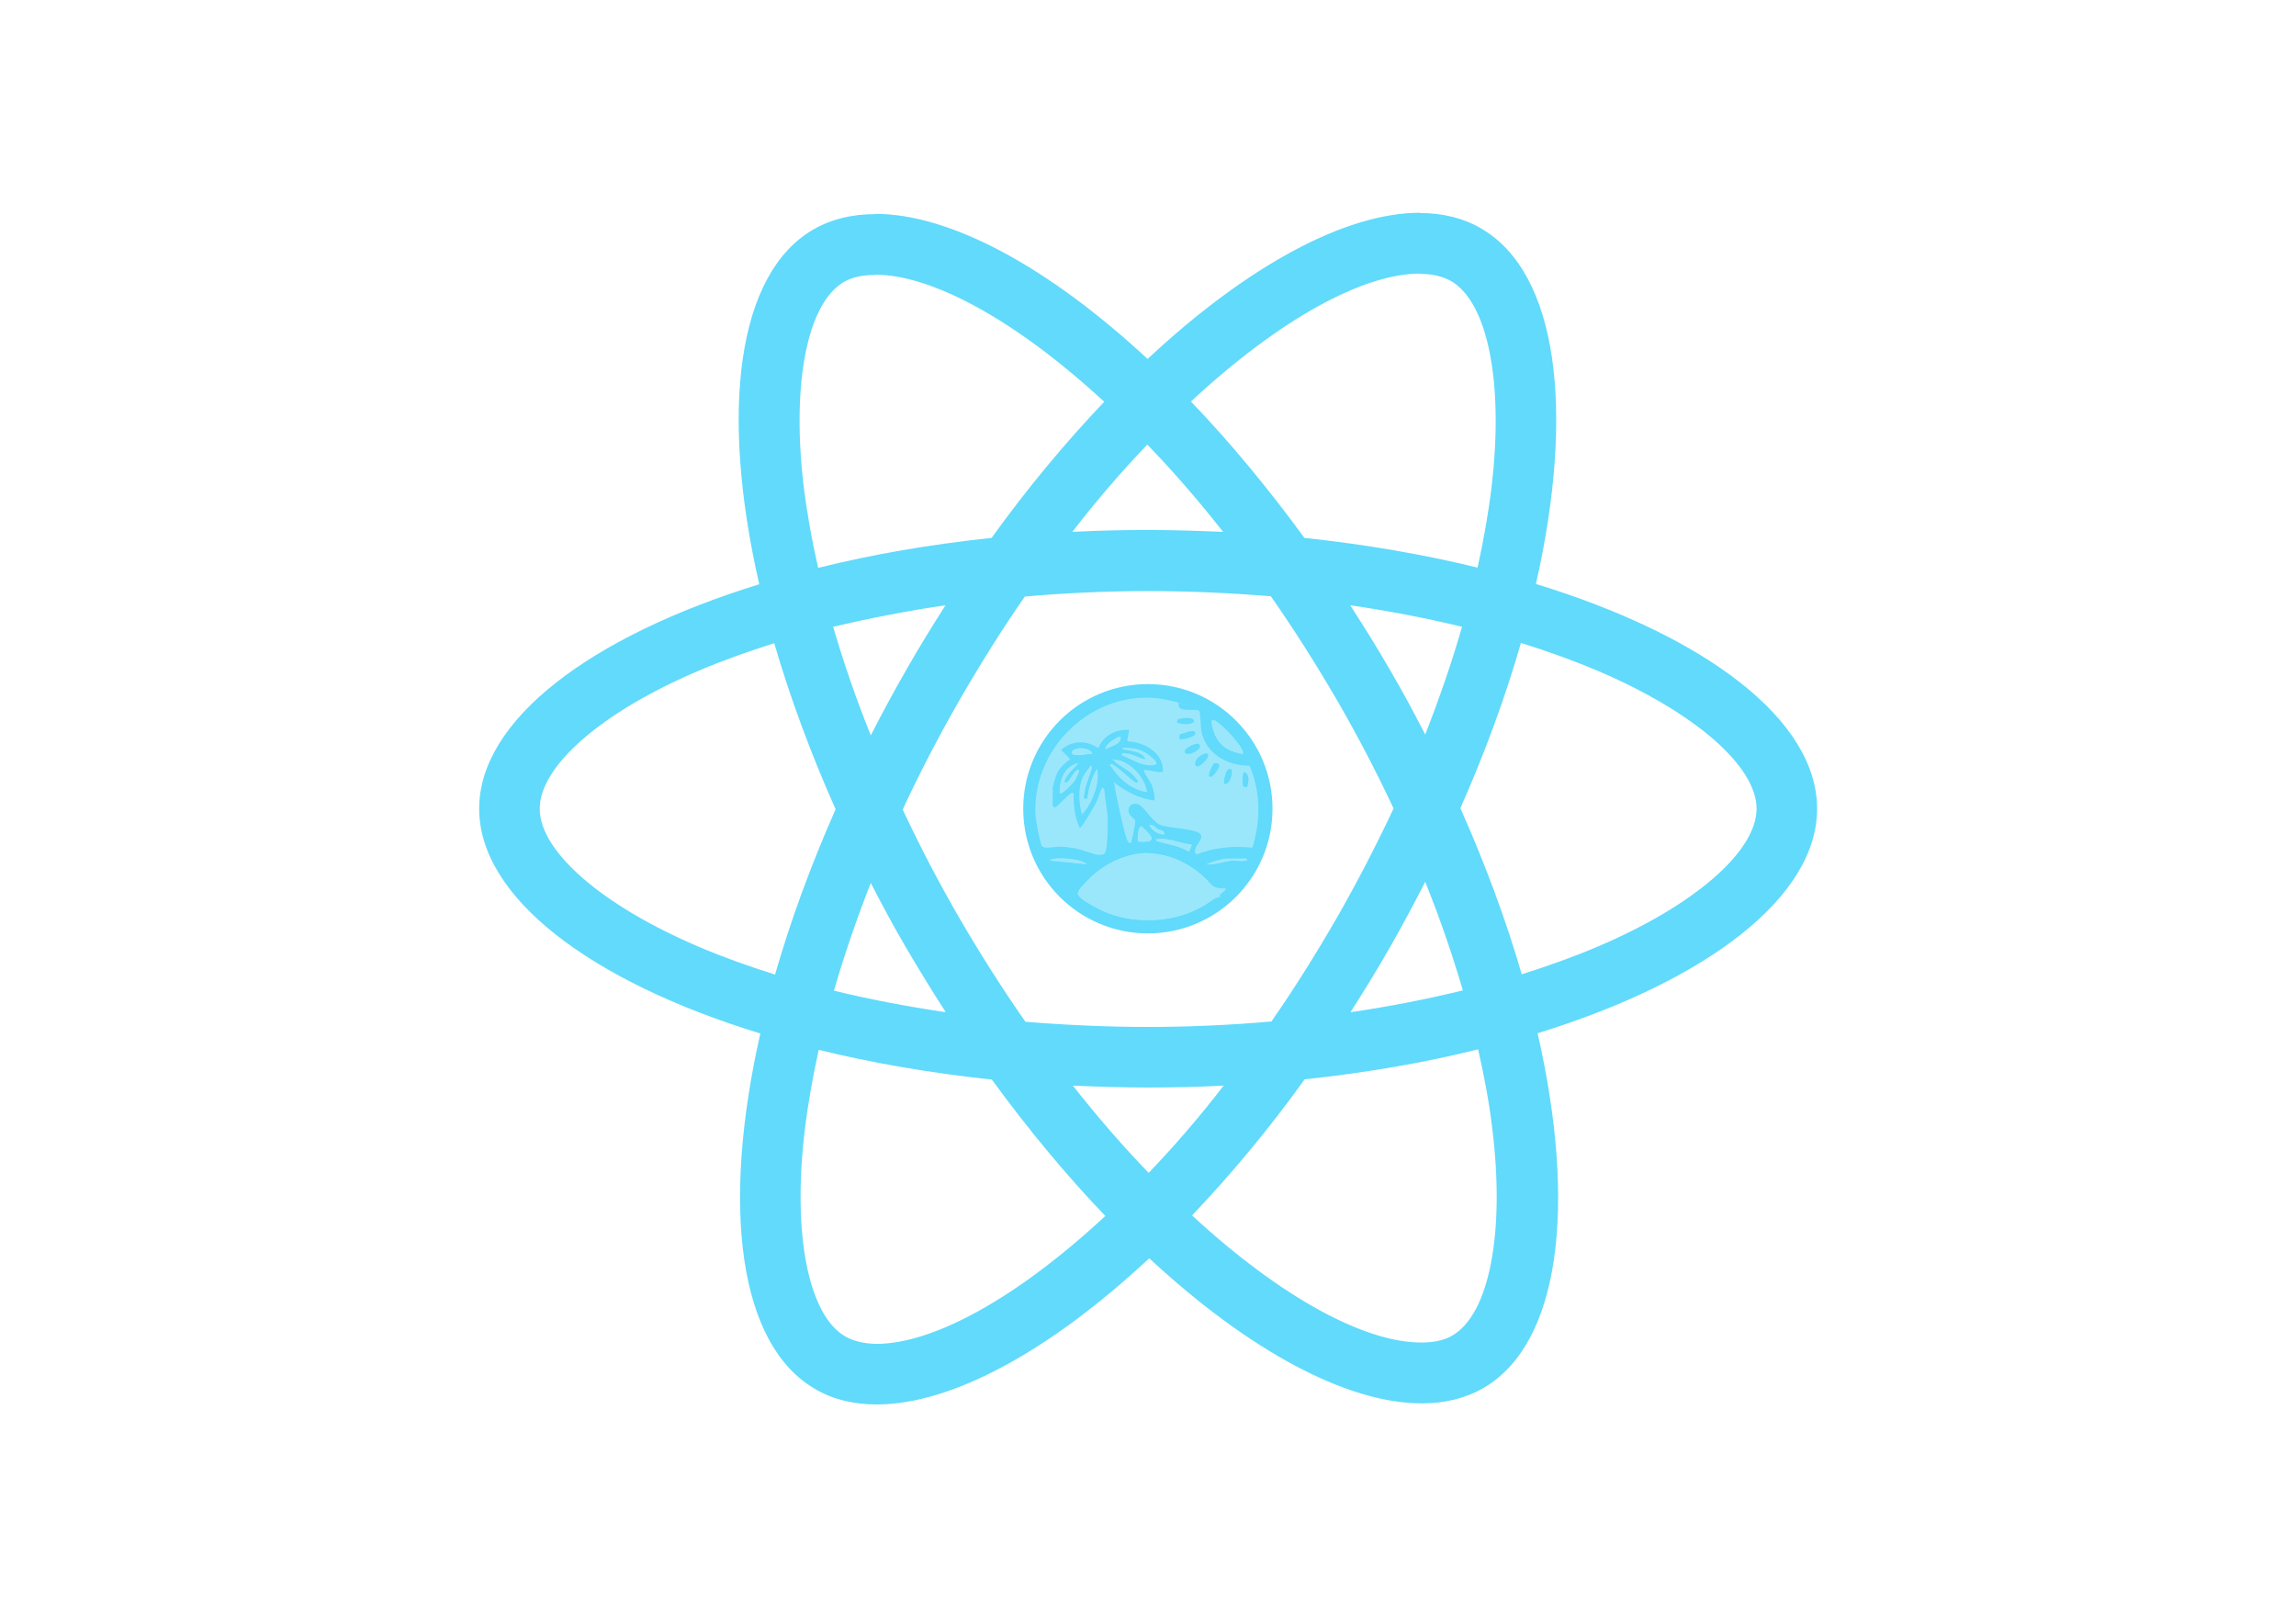
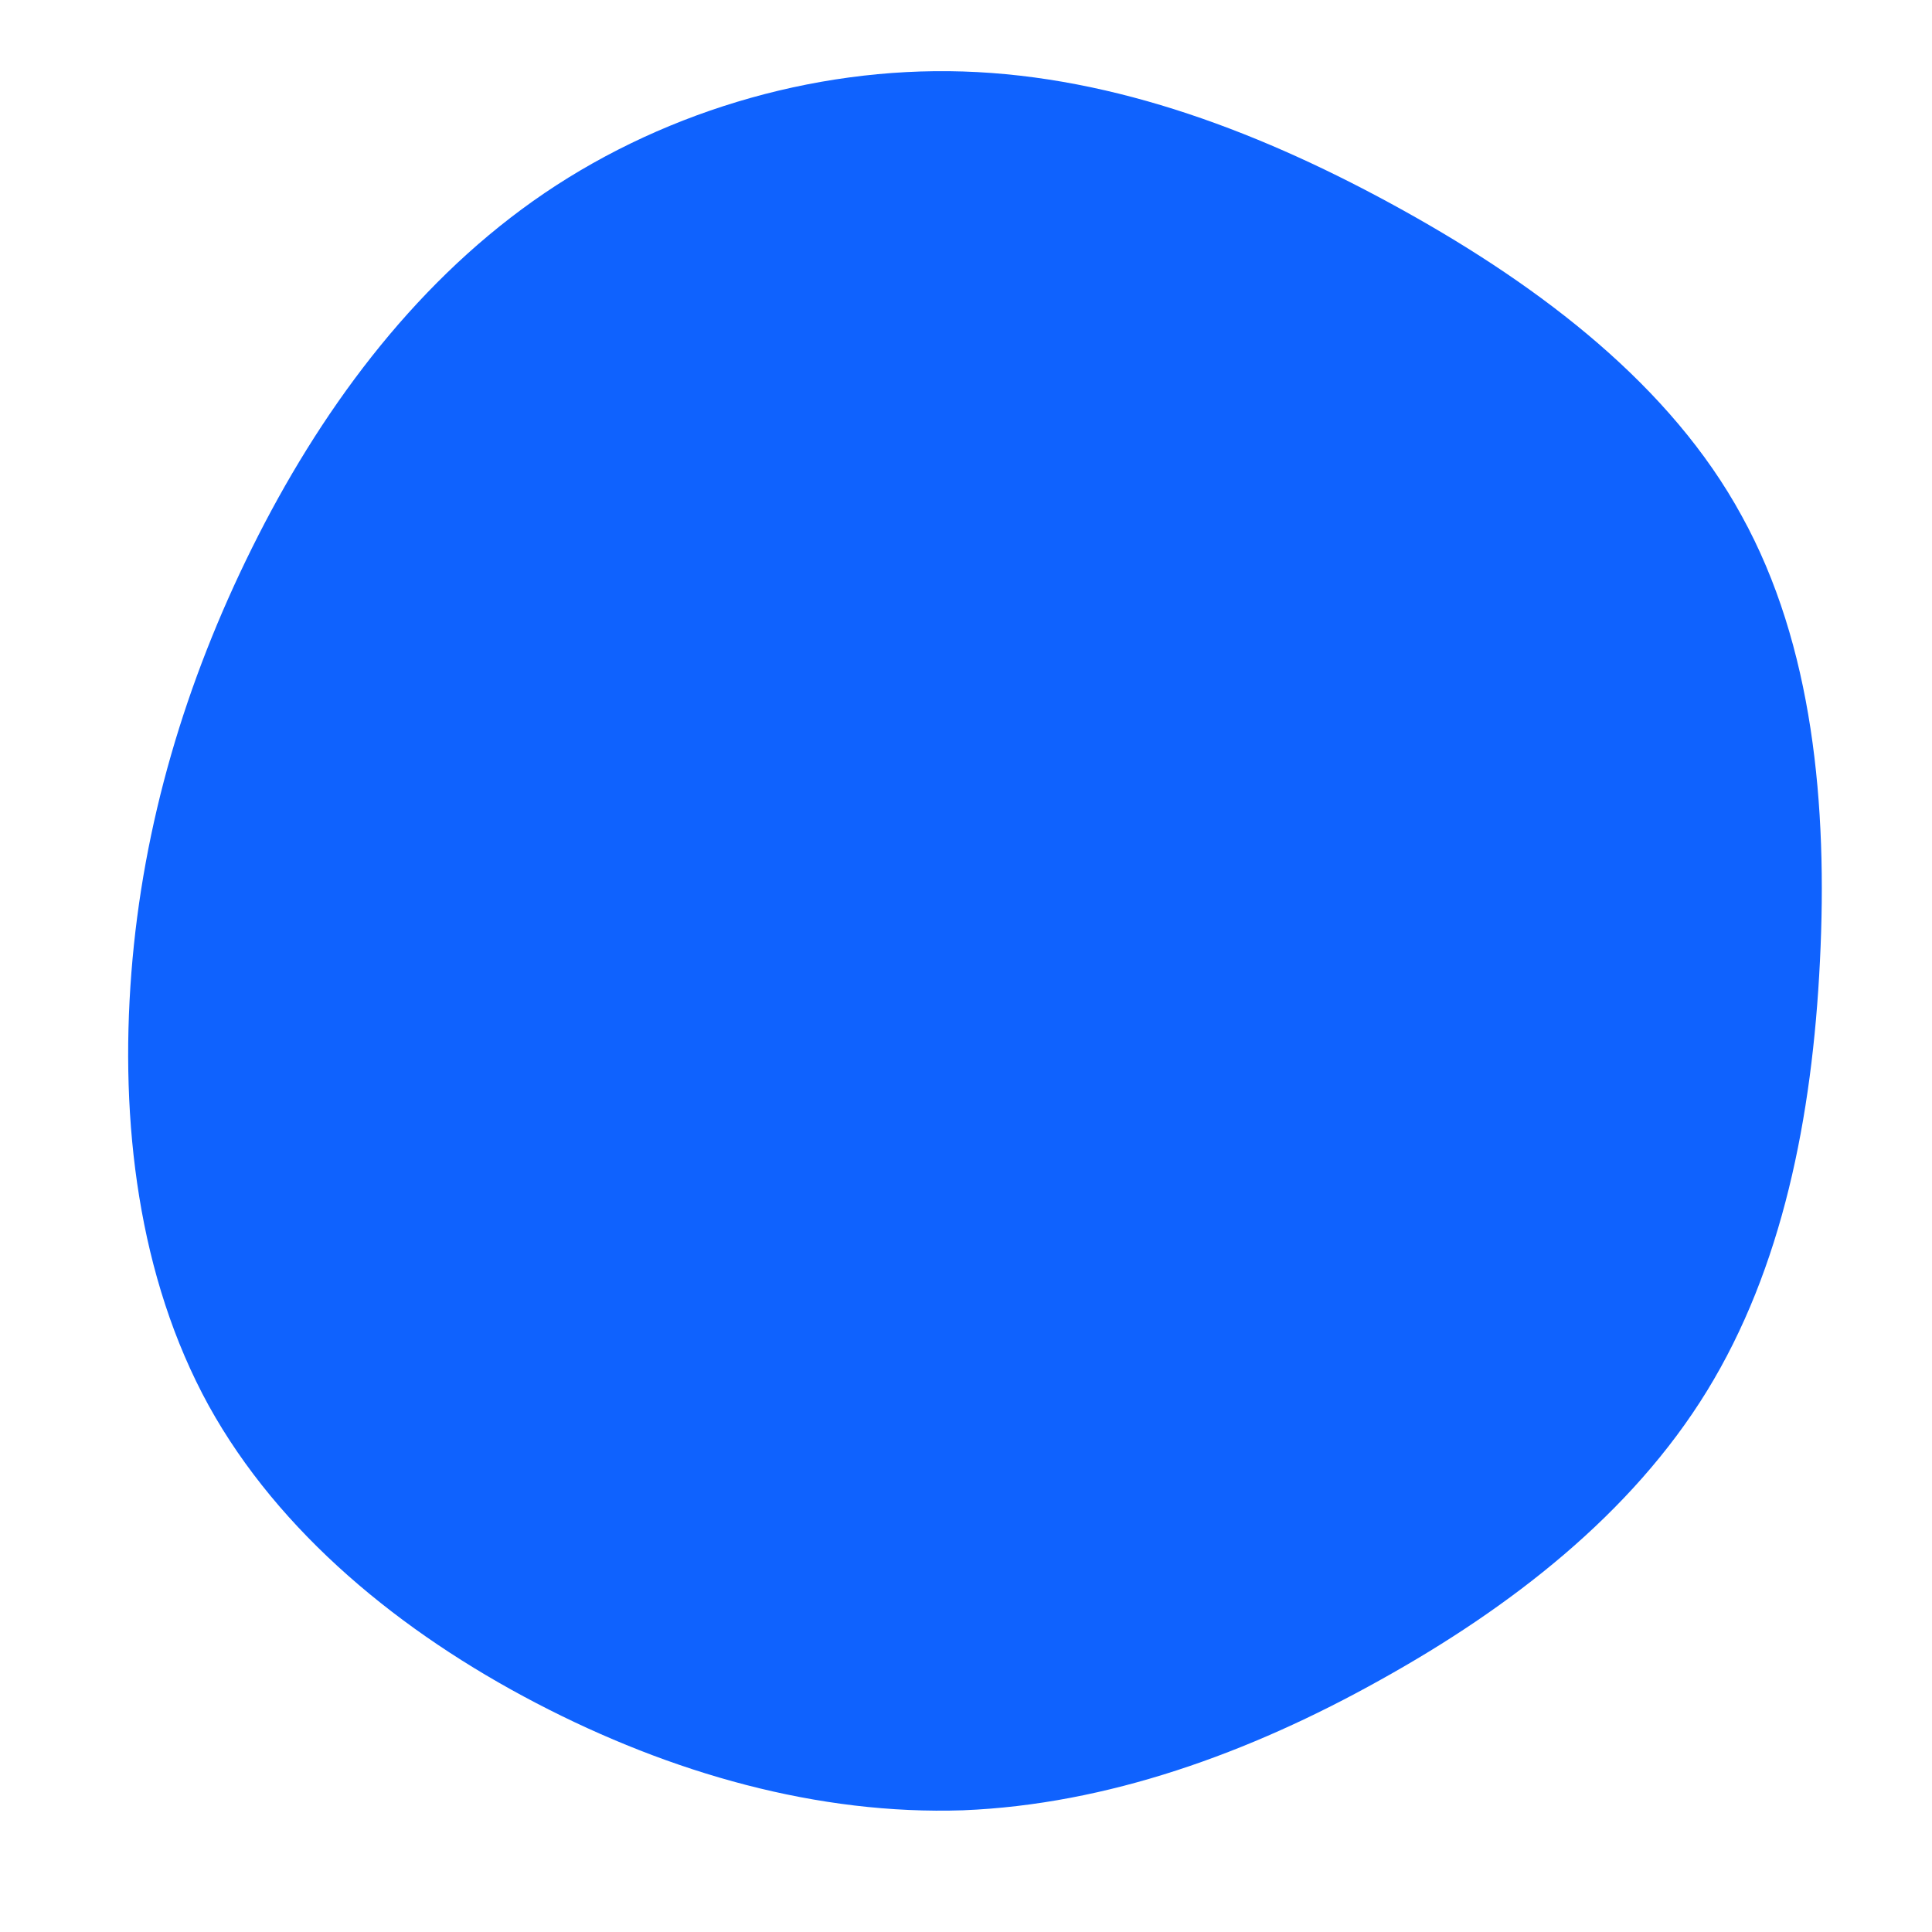
- <svg xmlns="http://www.w3.org/2000/svg" id="Layer_1" version="1.1" viewBox="0 0 841.9 595.3">
-   <defs>
-     <style>
-       .st0 {
-         fill: #9ae7fc;
-       }
- 
-       .st1 {
-         fill: #61dafb;
-       }
-     </style>
-   </defs>
-   <g>
-     <path class="st1" d="M666.3,296.5c0-32.5-40.7-63.3-103.1-82.4,14.4-63.6,8-114.2-20.2-130.4-6.5-3.8-14.1-5.6-22.4-5.6v22.3c4.6,0,8.3.9,11.4,2.6,13.6,7.8,19.5,37.5,14.9,75.7-1.1,9.4-2.9,19.3-5.1,29.4-19.6-4.8-41-8.5-63.5-10.9-13.5-18.5-27.5-35.3-41.6-50,32.6-30.3,63.2-46.9,84-46.9v-22.3c-27.5,0-63.5,19.6-99.9,53.6-36.4-33.8-72.4-53.2-99.9-53.2v22.3c20.7,0,51.4,16.5,84,46.6-14,14.7-28,31.4-41.3,49.9-22.6,2.4-44,6.1-63.6,11-2.3-10-4-19.7-5.2-29-4.7-38.2,1.1-67.9,14.6-75.8,3-1.8,6.9-2.6,11.5-2.6v-22.3c-8.4,0-16,1.8-22.6,5.6-28.1,16.2-34.4,66.7-19.9,130.1-62.2,19.2-102.7,49.9-102.7,82.3s40.7,63.3,103.1,82.4c-14.4,63.6-8,114.2,20.2,130.4,6.5,3.8,14.1,5.6,22.5,5.6,27.5,0,63.5-19.6,99.9-53.6,36.4,33.8,72.4,53.2,99.9,53.2,8.4,0,16-1.8,22.6-5.6,28.1-16.2,34.4-66.7,19.9-130.1,62-19.1,102.5-49.9,102.5-82.3zm-130.2-66.7c-3.7,12.9-8.3,26.2-13.5,39.5-4.1-8-8.4-16-13.1-24-4.6-8-9.5-15.8-14.4-23.4,14.2,2.1,27.9,4.7,41,7.9zm-45.8,106.5c-7.8,13.5-15.8,26.3-24.1,38.2-14.9,1.3-30,2-45.2,2s-30.2-.7-45-1.9c-8.3-11.9-16.4-24.6-24.2-38-7.6-13.1-14.5-26.4-20.8-39.8,6.2-13.4,13.2-26.8,20.7-39.9,7.8-13.5,15.8-26.3,24.1-38.2,14.9-1.3,30-2,45.2-2s30.2.7,45,1.9c8.3,11.9,16.4,24.6,24.2,38,7.6,13.1,14.5,26.4,20.8,39.8-6.3,13.4-13.2,26.8-20.7,39.9zm32.3-13c5.4,13.4,10,26.8,13.8,39.8-13.1,3.2-26.9,5.9-41.2,8,4.9-7.7,9.8-15.6,14.4-23.7,4.6-8,8.9-16.1,13-24.1zm-101.4,106.7c-9.3-9.6-18.6-20.3-27.8-32,9,.4,18.2.7,27.5.7s18.7-.2,27.8-.7c-9,11.7-18.3,22.4-27.5,32zm-74.4-58.9c-14.2-2.1-27.9-4.7-41-7.9,3.7-12.9,8.3-26.2,13.5-39.5,4.1,8,8.4,16,13.1,24s9.5,15.8,14.4,23.4zm73.9-208.1c9.3,9.6,18.6,20.3,27.8,32-9-.4-18.2-.7-27.5-.7s-18.7.2-27.8.7c9-11.7,18.3-22.4,27.5-32zm-74,58.9c-4.9,7.7-9.8,15.6-14.4,23.7-4.6,8-8.9,16-13,24-5.4-13.4-10-26.8-13.8-39.8,13.1-3.1,26.9-5.8,41.2-7.9zm-90.5,125.2c-35.4-15.1-58.3-34.9-58.3-50.6s22.9-35.6,58.3-50.6c8.6-3.7,18-7,27.7-10.1,5.7,19.6,13.2,40,22.5,60.9-9.2,20.8-16.6,41.1-22.2,60.6-9.9-3.1-19.3-6.5-28-10.2zm53.8,142.9c-13.6-7.8-19.5-37.5-14.9-75.7,1.1-9.4,2.9-19.3,5.1-29.4,19.6,4.8,41,8.5,63.5,10.9,13.5,18.5,27.5,35.3,41.6,50-32.6,30.3-63.2,46.9-84,46.9-4.5-.1-8.3-1-11.3-2.7zm237.2-76.2c4.7,38.2-1.1,67.9-14.6,75.8-3,1.8-6.9,2.6-11.5,2.6-20.7,0-51.4-16.5-84-46.6,14-14.7,28-31.4,41.3-49.9,22.6-2.4,44-6.1,63.6-11,2.3,10.1,4.1,19.8,5.2,29.1zm38.5-66.7c-8.6,3.7-18,7-27.7,10.1-5.7-19.6-13.2-40-22.5-60.9,9.2-20.8,16.6-41.1,22.2-60.6,9.9,3.1,19.3,6.5,28.1,10.2,35.4,15.1,58.3,34.9,58.3,50.6,0,15.7-23,35.6-58.4,50.6zm-264.9-268.7z" />
-     <circle class="st1" cx="420.9" cy="296.5" r="45.7" />
-     <path class="st1" d="M520.5,78.1" />
-   </g>
-   <circle class="st0" cx="420.8" cy="296.6" r="43" />
-   <path class="st1" d="M466.1,296.6c0,25-20.2,45.2-45.2,45.2s-45.2-20.2-45.2-45.2,20.2-45.2,45.2-45.2,45.2,20.2,45.2,45.2ZM386,295.6v-6.3c0-1.1,1.2-5.1,1.8-6.2,1-1.9,2.9-3.5,4.6-4.7l-3.4-3.4c4-3.6,9.4-3.7,13.7-.7,1.9-4.7,6.6-7.1,11.6-6.7l-.8,4.2c5.9.2,13.1,4.1,13.1,10.8s0,.5-.7.7c-1.7.3-3.4-.4-5-.6s-1.2-.4-1.2.3,2.5,4.1,3,5.5,1,3.5.8,5.3c-5.6-.8-10.5-3.2-14.8-6.7.3,2.6,4.1,21.7,5.3,21.9s.8-.6,1-1.1,1.3-6.3,1.3-6.7c0-1-1.7-1.8-2.2-2.8-1.2-2.7,1.3-4.7,3.7-3.3s5.2,6.2,7.5,7.3,13,1.4,14.8,3.3-2.9,4.6-1.5,7.6c6.7-2.6,13.5-3.3,20.6-2.5,3.1-9.7,3.1-20.3-.9-29.8-7.3,0-14.7-3.6-17.2-10.8-2.5-7.2-.7-8.6-1.3-9.3-.8-1-6.3.6-7.4-1.5s.3-1.1-.2-1.4-1.9-.6-2.6-.8c-26-6.4-51.3,15.7-49.7,42.1,0,1.6,1.6,10.3,2.4,11.1s4.8,0,6.3,0,3.7.3,5,.5c2.9.4,7.2,2.4,9.4,2.5s2.4-.8,2.7-2.4c.4-2.6.5-7.4.5-10.1s-1-7.8-1.3-11.6c-.9-.2-.7,0-.9.5-.7,1.3-1.1,3.2-1.9,4.8s-5.2,8.7-5.7,9-.7-.5-.8-.8c-1.6-3.5-2-7.9-1.9-11.8-.9-1-5.4,4.9-6.7,5.3l-.8-.4v-.3h-.2ZM455.6,276.4c1.1-1.2-6-8.9-7.2-10-3-2.7-5.4-4.5-3.5,1.4s5.7,7.8,10.6,8.5h.1ZM410.9,270.1c-.4-.5-6.1,2.9-5.5,4.6,1.9-1.3,5.9-1.7,5.5-4.6ZM400.4,276.4c-.3-2.4-6.3-2.7-7.2-1s1.6,1.4,1.9,1.4c1.8.3,3.5-.6,5.2-.4h.1ZM411.3,276.8c3.8,1.3,6.6,3.6,10.9,3.7s0-3-1.2-3.9c-2.2-1.7-5.1-2.4-7.8-2.4s-1.6-.3-1.4.4c2.8.6,7.3.7,8.4,3.8-2.3-.3-3.9-1.6-6.2-2s-2.5-.5-2.6.3h0ZM420.6,290.3c-.8-5.1-5.7-10.8-10.9-11.6s-1.3-.4-.8.5,4.7,3.2,5.7,4,4.5,4.2,2.1,3.8-8.4-7.8-9.4-6.7c.2.9,1.1,1.9,1.7,2.7,3,3.8,6.9,6.8,11.8,7.4h-.2ZM395.3,279.8c-5,1.1-6.9,6.3-6.7,11,.7.8,5-3.8,5.4-4.5s2.7-4.6,1.1-4-2.9,4.4-4.2,4.6.2-2.1.4-2.5c1.1-1.6,2.9-3.1,4-4.6h0ZM400.4,281.5c-.4-.5-2,1.3-2.3,1.7-2.9,3.9-2.6,10.2-1.5,14.8.8.2.8-.3,1.2-.7,3-3.8,5.5-10.5,4.5-15.4-2.1,3.1-3.1,7.3-3.6,11h-1.3c0-4,1.9-7.7,3-11.4h0ZM426.9,305.9c0-1.7-1.7-1.4-2.5-1.9s-1.3-1.9-3-1.4c1.3,2.1,3,3.2,5.5,3.4h0ZM417.2,308.5c7.6.7,5.5-1.9,1.4-5.5-1.3-.3-1.5,4.5-1.4,5.5ZM437,309.7c-3.5-.3-7.8-2-11.2-2.1s-1.3,0-1.9.7c4,1.3,8.4,1.7,12.1,4l1-2.5h0ZM420.5,312.8c-7.3,0-15.1,3.7-20.4,8.8s-4.8,5.3-4.8,6.2c0,1.8,8.6,6.2,10.5,6.8,12.1,4.8,27.5,3.5,38.2-4.2s3.1-2.7,0-6.2c-5.7-6.6-14.7-11.4-23.4-11.3h-.1ZM398.7,316.9c-1.4-1.4-5-1.9-7-2.1s-5.3-.3-6.9.6l13.9,1.4h0ZM456.9,314.8h-7.4c-.9,0-4.9,1.1-6,1.6s-.8.6,0,.5c2.4,0,5.1-1,7.6-1.3s3.5.2,5.1,0,1.3-.3.6-.8h0Z" />
-   <path class="st0" d="M386,295.6l.8.4c1.3-.3,5.8-6.2,6.7-5.3,0,3.9.3,8.3,1.9,11.8s0,1.2.8.8,5.1-7.8,5.7-9,1.3-3.5,1.9-4.8,0-.7.9-.5c.3,3.8,1.2,7.8,1.3,11.6s0,7.5-.5,10.1-1.1,2.4-2.7,2.4-6.5-2.1-9.4-2.5-3.7-.5-5-.5-5.4,1.1-6.3,0-2.2-9.5-2.4-11.1c-1.5-26.4,23.7-48.5,49.7-42.1s2.2.4,2.6.8,0,1,.2,1.4c1.1,2,6.5.5,7.4,1.5s.4,6.9,1.3,9.3c2.5,7.2,10,10.9,17.2,10.8,4,9.4,4,20.1.9,29.8-7.2-.7-13.9,0-20.6,2.5-1.3-3.1,4.1-5.1,1.5-7.6s-11.8-1.9-14.8-3.3-5.4-6.1-7.5-7.3-4.9.6-3.7,3.3,2.1,1.8,2.2,2.8-1,6.2-1.3,6.7-.3,1.3-1,1.1c-1.1-.3-5-19.3-5.3-21.9,4.3,3.5,9.2,5.9,14.8,6.7.2-1.9-.3-3.5-.8-5.3s-3-5.1-3-5.5c0-.8.9-.3,1.2-.3,1.6,0,3.3.8,5,.6s.7.3.7-.7c0-6.6-7.2-10.6-13.1-10.8l.8-4.2c-5.1-.3-9.6,2-11.6,6.7-4.3-3-9.8-3-13.7.7l3.4,3.4c-1.8,1.3-3.5,2.8-4.6,4.7s-1.8,5.1-1.8,6.2v6.6h.2ZM431.6,265c7.8,2.1,8.7-3.5.2-1.3l-.2,1.3ZM432.4,270.9c.3.6,6.4-.4,5.8-2.3s-4.6.6-5.7.6l-.2,1.7h.1ZM434.5,276c.8,1.2,5.7-1.8,5.5-2.7-.4-1.9-6.6,1.2-5.5,2.7ZM442.9,276.4c-.9-.9-5,2.8-4.6,4,.6,2.4,5.7-3,4.6-4ZM445.1,279.9c-.3.2-3.1,4.6-1.5,5s3.5-3.4,3.5-4-1.3-1.3-2-.9h0ZM448.9,287.4c2.1.8,3.8-5.1,2.3-5.5-1.9-.6-2.6,5.1-2.3,5.5ZM457.3,288.6c.5-1.7,1.1-4.7-1-5.5-1,.3-.6,3.9-.6,4.8l.3.5,1.3.2h0Z" />
-   <path class="st0" d="M455.6,276.4c-5-.8-9.1-3.6-10.6-8.5s.5-4,3.5-1.4,8.3,8.7,7.2,10h-.1Z" />
-   <path class="st0" d="M420.6,290.3c-4.9-.6-8.9-3.6-11.8-7.4s-1.5-1.8-1.7-2.7c1-1,8.5,6.6,9.4,6.7,2.4.4-1.8-3.5-2.1-3.8-1-.8-5.4-3.5-5.7-4-.4-.8.5-.5.8-.5,5.2.8,10.1,6.6,10.9,11.6h.2Z" />
-   <path class="st0" d="M400.4,281.5c-1.1,3.7-3,7.3-3,11.4h1.3c.5-3.7,1.5-7.8,3.6-11,1,4.8-1.5,11.6-4.5,15.4s-.4.8-1.2.7c-1.1-4.5-1.3-10.8,1.5-14.8s1.9-2.2,2.3-1.7h0Z" />
-   <path class="st0" d="M411.3,276.8c0-.8,2.1-.4,2.6-.3,2.4.4,4,1.7,6.2,2-1.2-3.1-5.7-3.2-8.4-3.8,0-.8.9-.4,1.4-.4,2.8,0,5.6.7,7.8,2.4,2.2,1.7,4,4,1.2,3.9-4.3,0-7.1-2.4-10.9-3.7h0Z" />
-   <path class="st0" d="M395.3,279.8c-1.1,1.6-3,3-4,4.6s-1.9,2.8-.4,2.5,2.8-4,4.2-4.6-.9,3.6-1.1,4c-.4.7-4.7,5.2-5.4,4.5-.2-4.6,1.8-9.9,6.7-11h0Z" />
-   <path class="st0" d="M437,309.7l-1,2.5c-3.6-2.3-8-2.8-12.1-4,.5-.7,1.1-.7,1.9-.7,3.4,0,7.8,1.8,11.2,2.1h0Z" />
-   <path class="st0" d="M417.2,308.5c0-1,0-5.8,1.4-5.5,4,3.5,6.1,6.2-1.4,5.5Z" />
-   <path class="st0" d="M400.4,276.4c-1.8-.3-3.5.7-5.2.4s-2.3-.8-1.9-1.4c.8-1.6,6.9-1.4,7.2,1h-.1Z" />
-   <path class="st0" d="M410.9,270.1c.4,3-3.6,3.3-5.5,4.6-.6-1.8,5-5.1,5.5-4.6Z" />
-   <path class="st0" d="M426.9,305.9c-2.5-.2-4.1-1.3-5.5-3.4,1.7-.4,2,.8,3,1.4s2.6.3,2.5,1.9h0Z" />
-   <path class="st1" d="M432.4,270.9l.2-1.7c1.1,0,5.1-2.2,5.7-.6s-5.5,2.9-5.8,2.3h-.1Z" />
-   <path class="st1" d="M431.6,265l.2-1.3c8.4-2.1,7.7,3.4-.2,1.3Z" />
-   <path class="st1" d="M434.5,276c-1.1-1.5,5.1-4.6,5.5-2.7s-4.6,4-5.5,2.7Z" />
-   <path class="st1" d="M442.9,276.4c1.1,1.1-4,6.4-4.6,4s3.7-4.9,4.6-4Z" />
-   <path class="st1" d="M445.1,279.9c.7-.4,2.1,0,2,.9s-2.4,4.4-3.5,4,1.3-4.8,1.5-5h0Z" />
-   <path class="st1" d="M448.9,287.4c-.3-.3.4-6.1,2.3-5.5,1.4.4-.2,6.2-2.3,5.5Z" />
-   <path class="st1" d="M457.3,288.6l-1.3-.2-.3-.5c0-.9-.4-4.6.6-4.8,2.1.8,1.5,3.8,1,5.5h0Z" />
-   <path class="st0" d="M420.5,312.8c8.9,0,17.9,4.7,23.4,11.3,5.6,6.6,3.8,3.5,0,6.2-10.7,7.7-26.1,9-38.2,4.2-1.9-.8-10.5-5.1-10.5-6.8s4-5.3,4.8-6.2c5.3-5,13.1-8.6,20.4-8.8h.1Z" />
-   <path class="st0" d="M398.7,316.9l-13.9-1.4c1.7-1,5-.8,6.9-.6s5.6.7,7,2.1h0Z" />
-   <path class="st0" d="M456.9,314.8c.7.5,0,.8-.6.8-1.6.2-3.5-.2-5.1,0-2.4.3-5.2,1.2-7.6,1.3s-1.1,0,0-.5,5.1-1.6,6-1.6h7.4,0Z" />
+ <svg xmlns="http://www.w3.org/2000/svg" viewBox="0 0 200 200">
+   <path fill="#0F62FE" d="M45.3,-78.2C59.7,-70.2,73,-60,80.3,-46.6C87.7,-33.2,89.2,-16.6,88.4,-0.5C87.6,15.7,84.5,31.3,76.7,44C68.9,56.7,56.4,66.4,42.9,73.9C29.3,81.5,14.6,86.8,-0.3,87.4C-15.3,87.9,-30.5,83.6,-44.5,76.3C-58.5,69,-71.1,58.7,-78.4,45.5C-85.7,32.2,-87.6,16.1,-86.4,0.7C-85.2,-14.7,-80.8,-29.4,-73.9,-43.3C-67,-57.2,-57.5,-70.2,-44.8,-79.2C-32.1,-88.2,-16,-93.1,-0.3,-92.6C15.5,-92.1,30.9,-86.2,45.3,-78.2Z" transform="translate(100 100)" />
</svg>
